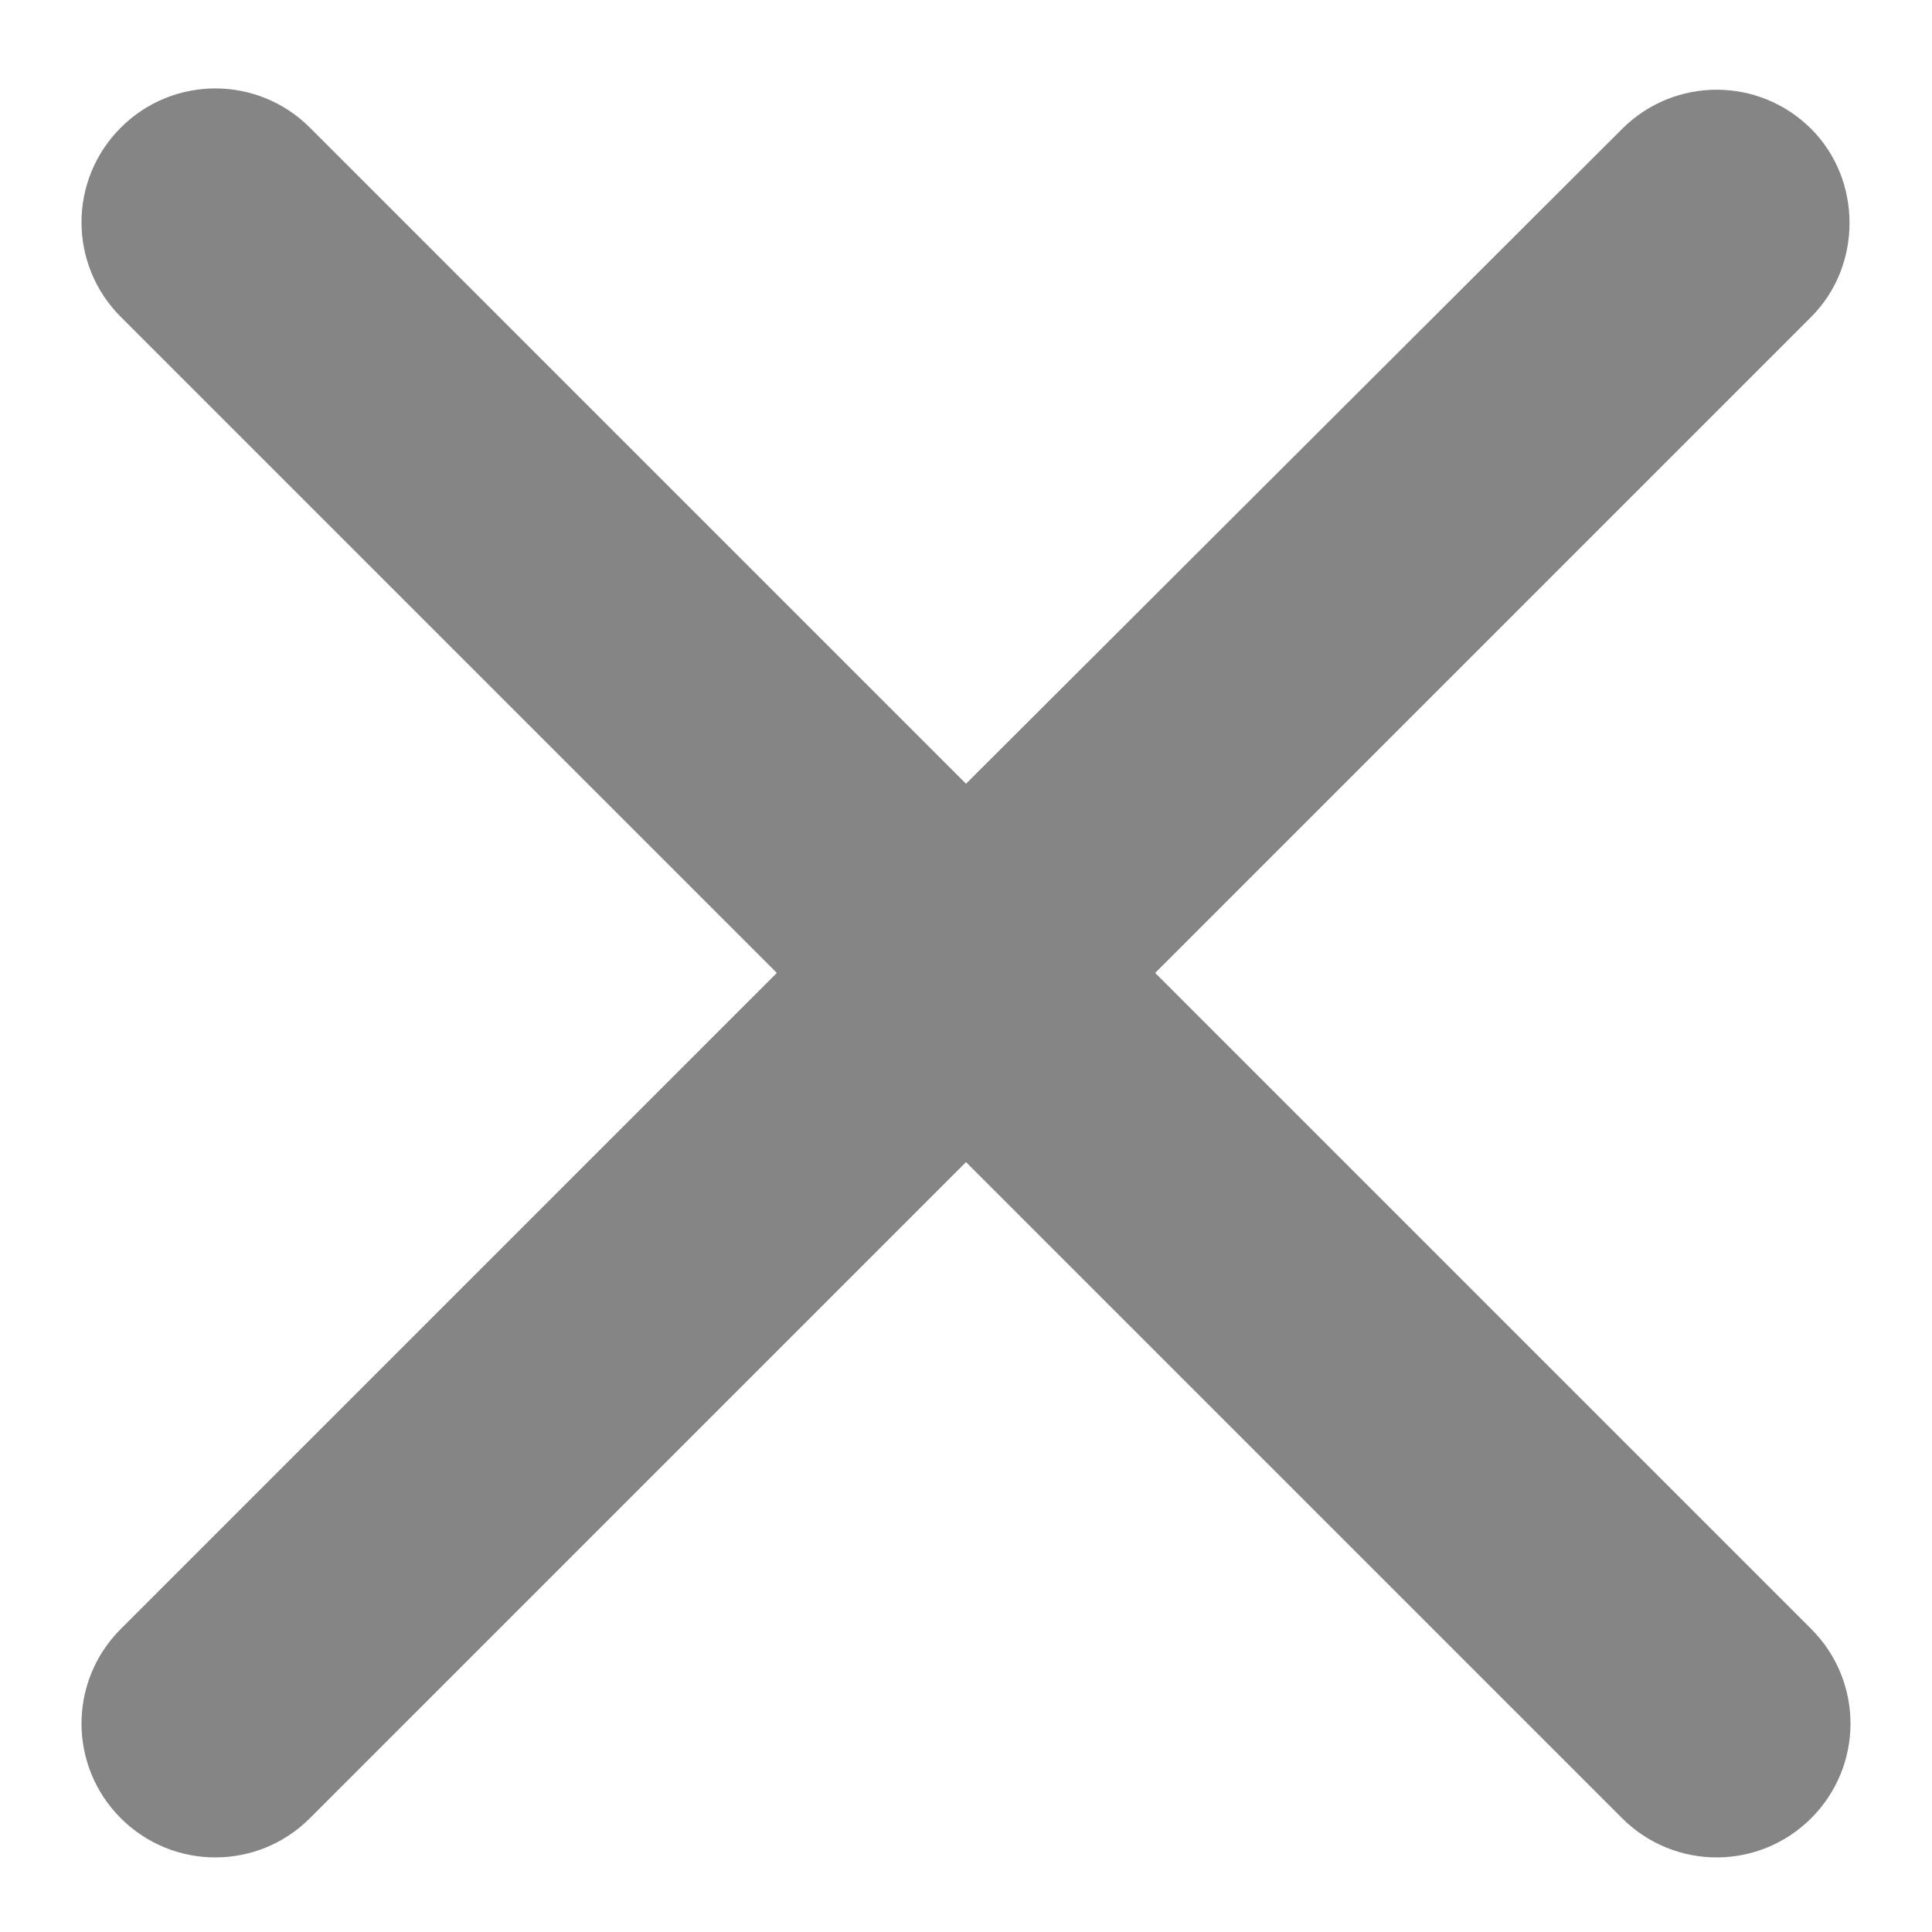
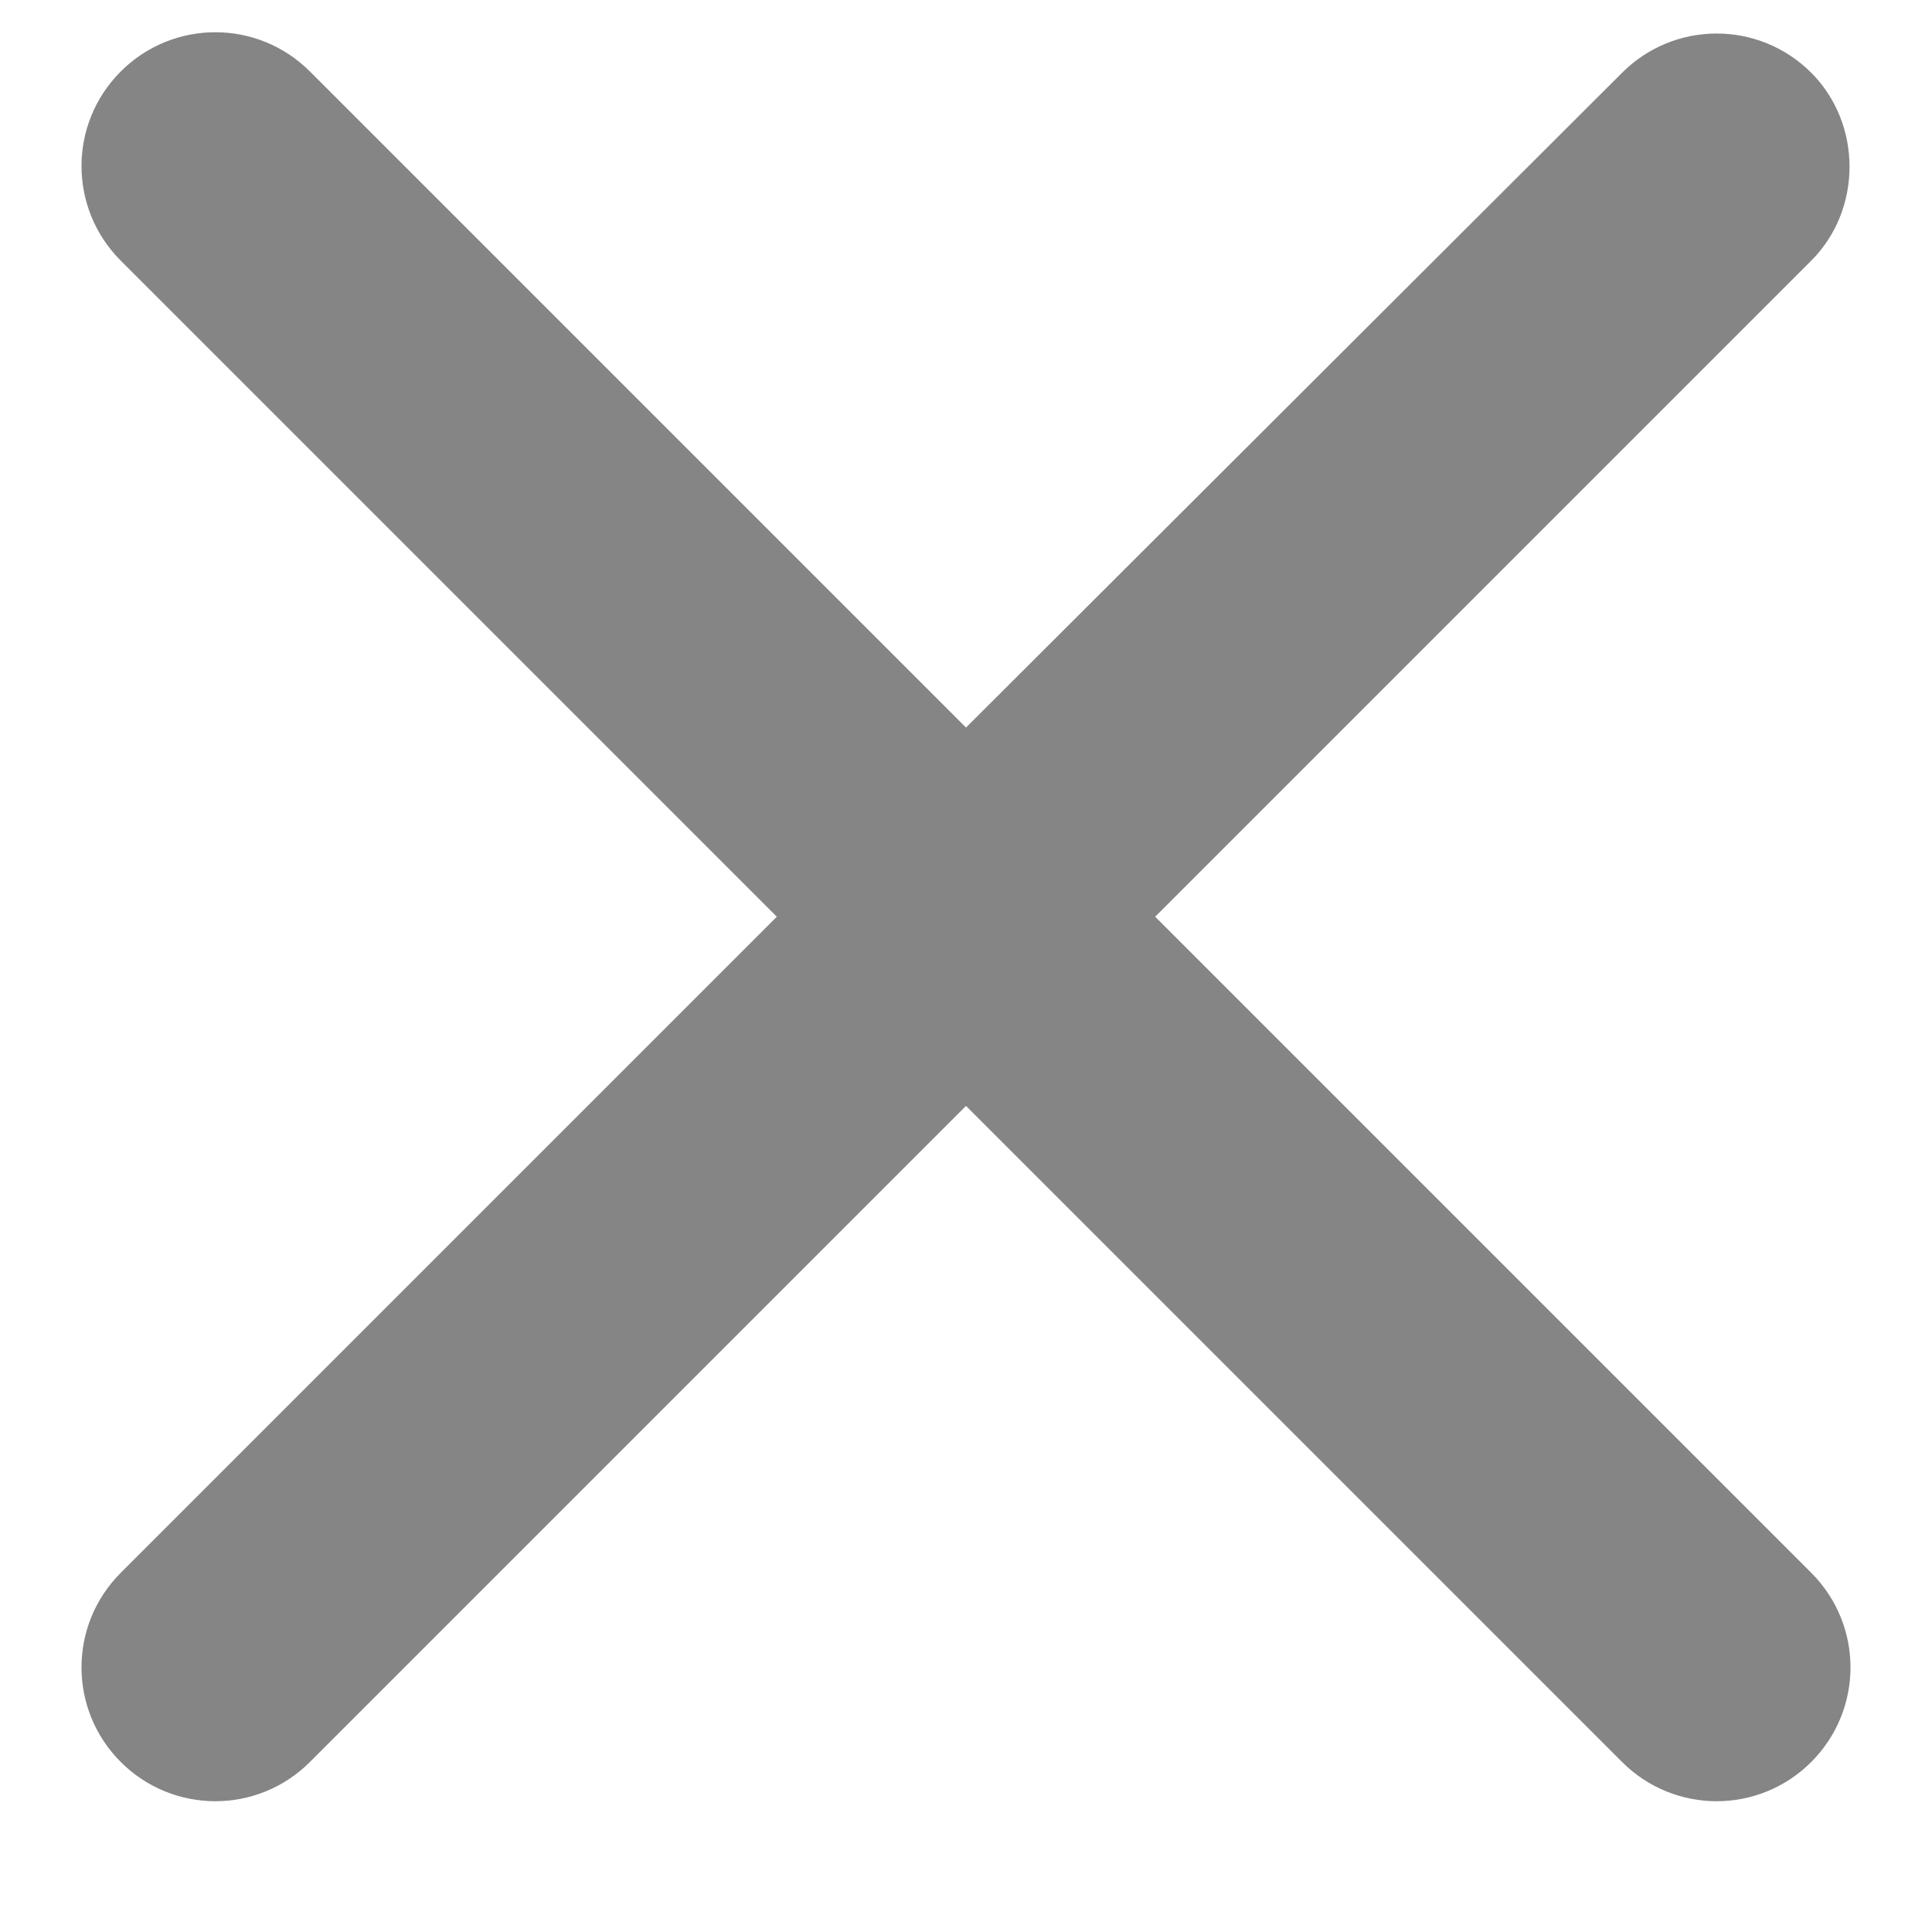
<svg xmlns="http://www.w3.org/2000/svg" width="12" height="12" viewBox="0 0 12 12" fill="none">
-   <path d="M11.25 0.801C10.925 0.476 10.4 0.476 10.075 0.801L6 4.868L1.925 0.793C1.6 0.468 1.075 0.468 0.75 0.793C0.425 1.118 0.425 1.643 0.75 1.968L4.825 6.043L0.75 10.118C0.425 10.443 0.425 10.968 0.75 11.293C1.075 11.618 1.6 11.618 1.925 11.293L6 7.218L10.075 11.293C10.4 11.618 10.925 11.618 11.25 11.293C11.575 10.968 11.575 10.443 11.25 10.118L7.175 6.043L11.25 1.968C11.567 1.651 11.567 1.118 11.25 0.801Z" fill="#858585" />
+   <path d="M11.25 0.452C10.925 0.127 10.4 0.127 10.075 0.452L6 4.519L1.925 0.444C1.6 0.119 1.075 0.119 0.75 0.444C0.425 0.769 0.425 1.294 0.75 1.619L4.825 5.694L0.75 9.769C0.425 10.094 0.425 10.619 0.75 10.944C1.075 11.269 1.6 11.269 1.925 10.944L6 6.869L10.075 10.944C10.4 11.269 10.925 11.269 11.25 10.944C11.575 10.619 11.575 10.094 11.25 9.769L7.175 5.694L11.25 1.619C11.567 1.302 11.567 0.769 11.25 0.452Z" fill="#858585" />
</svg>
